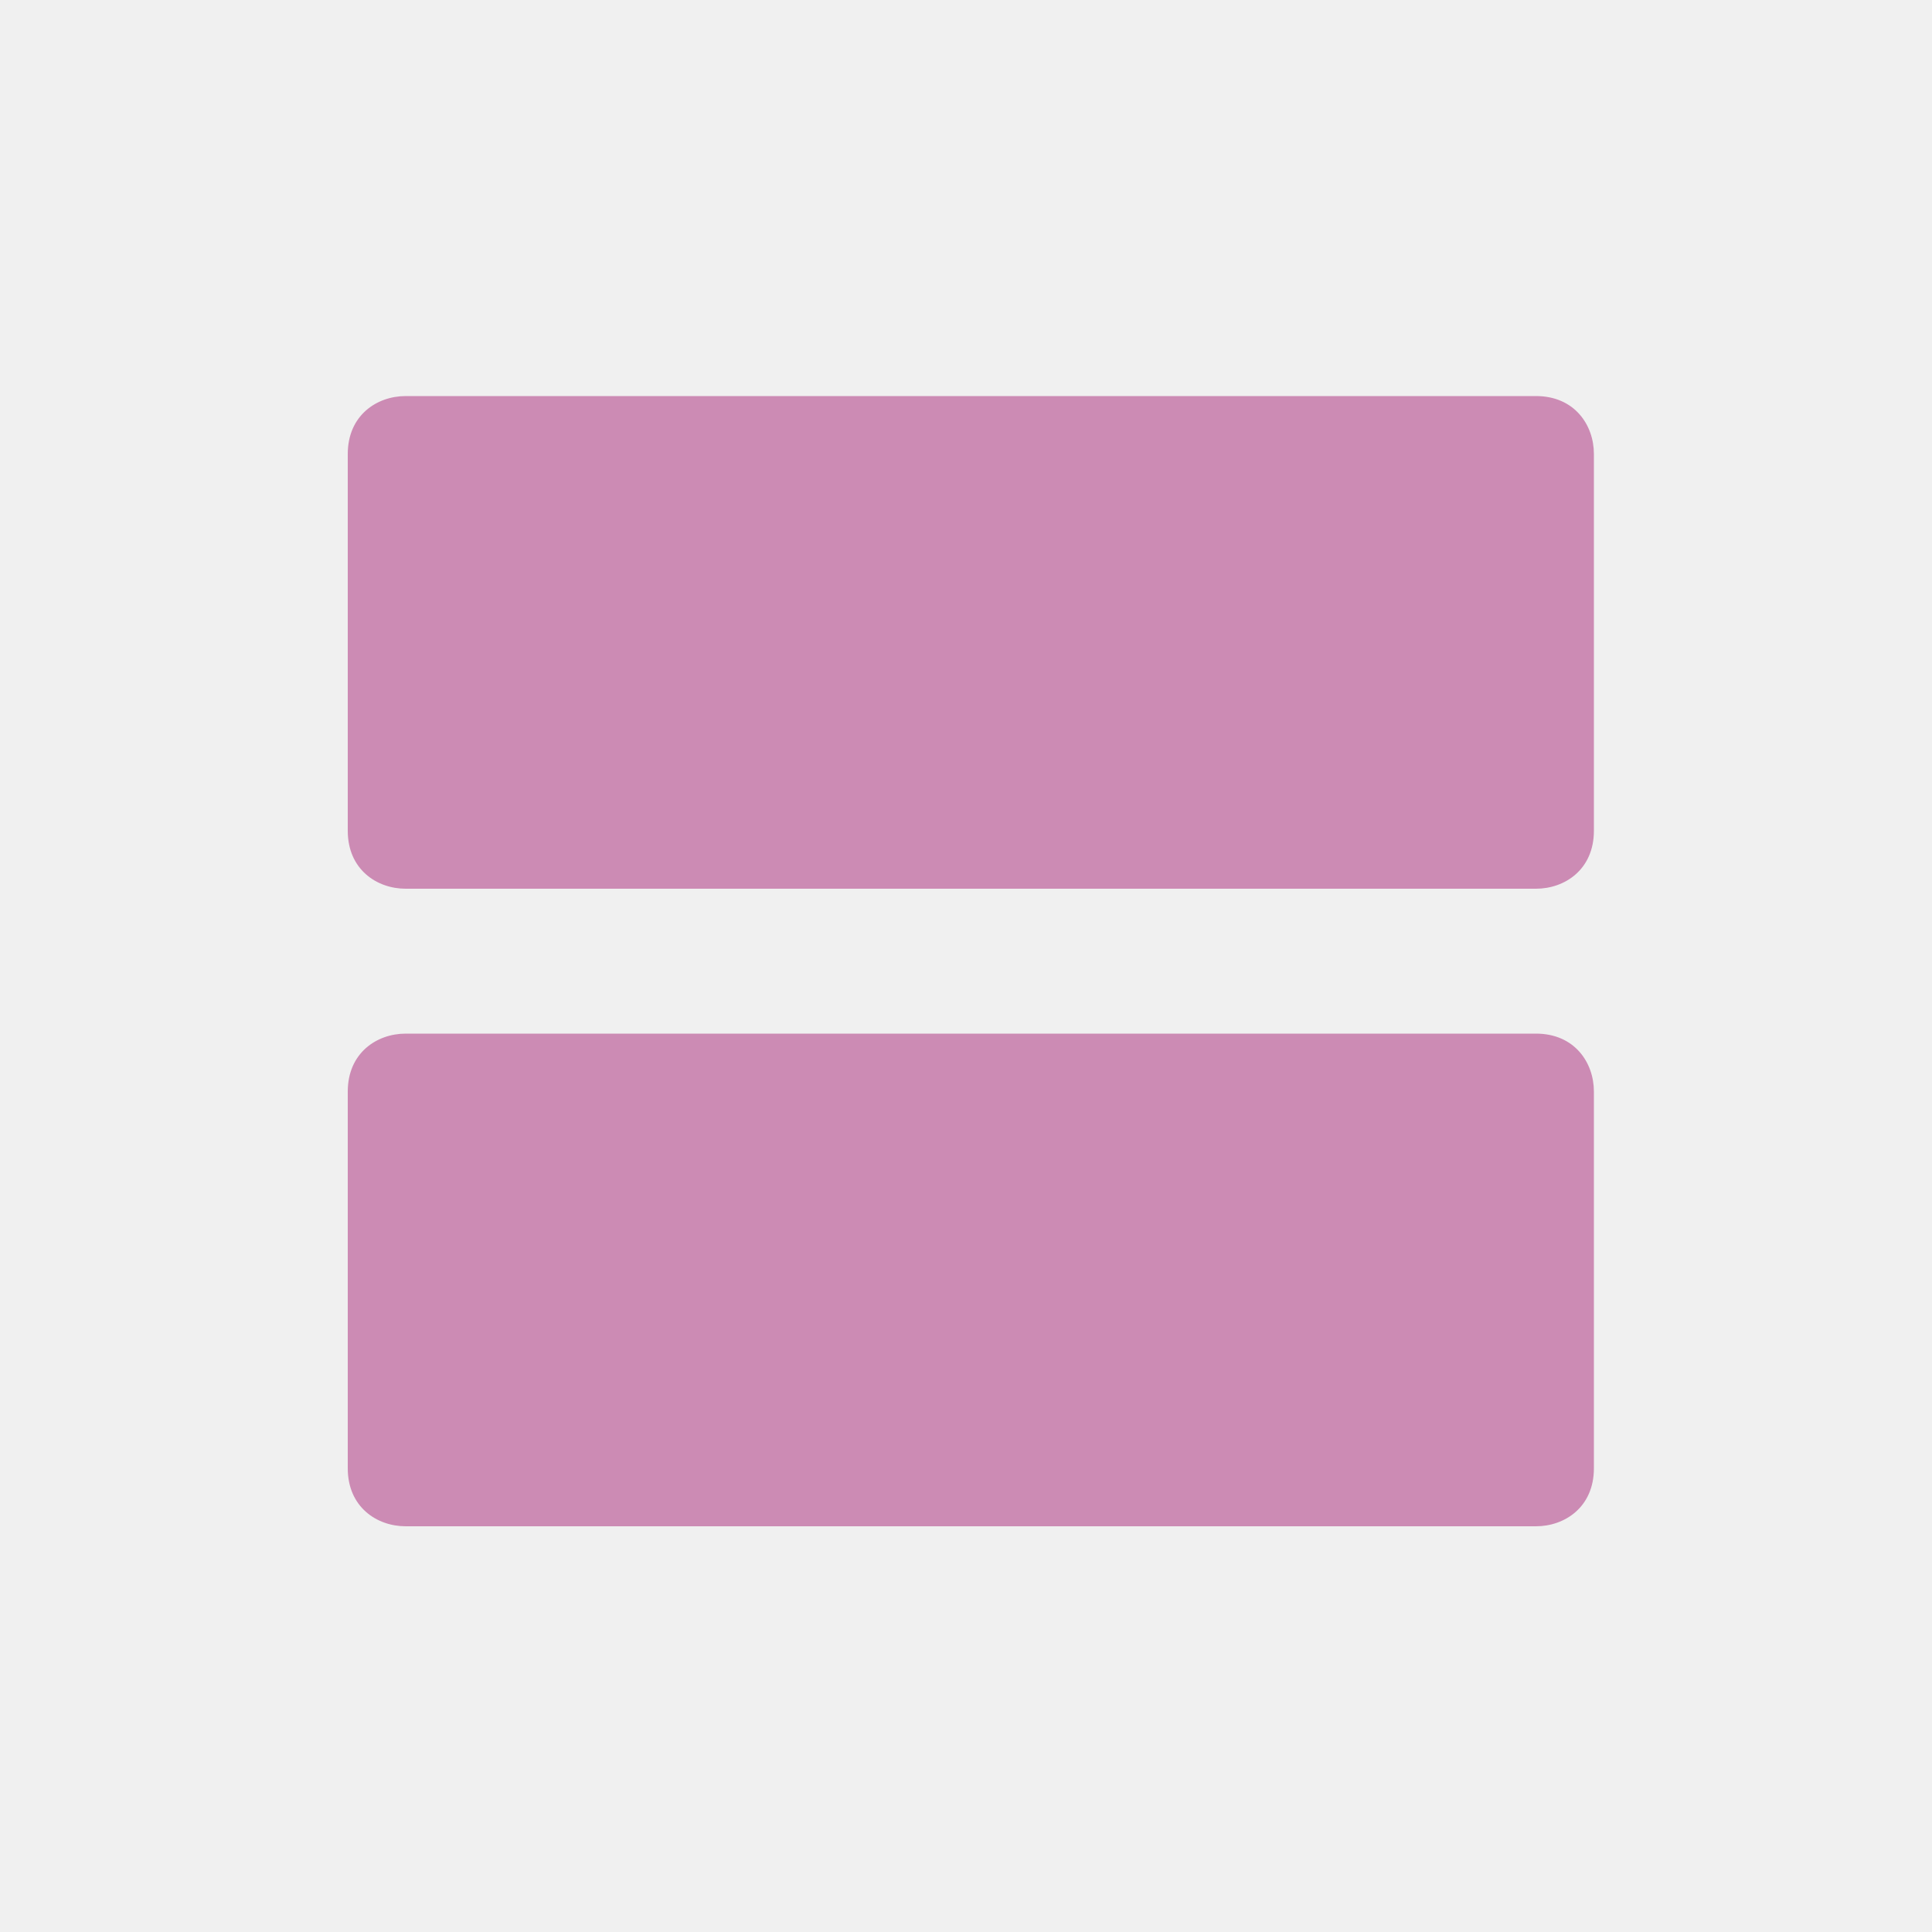
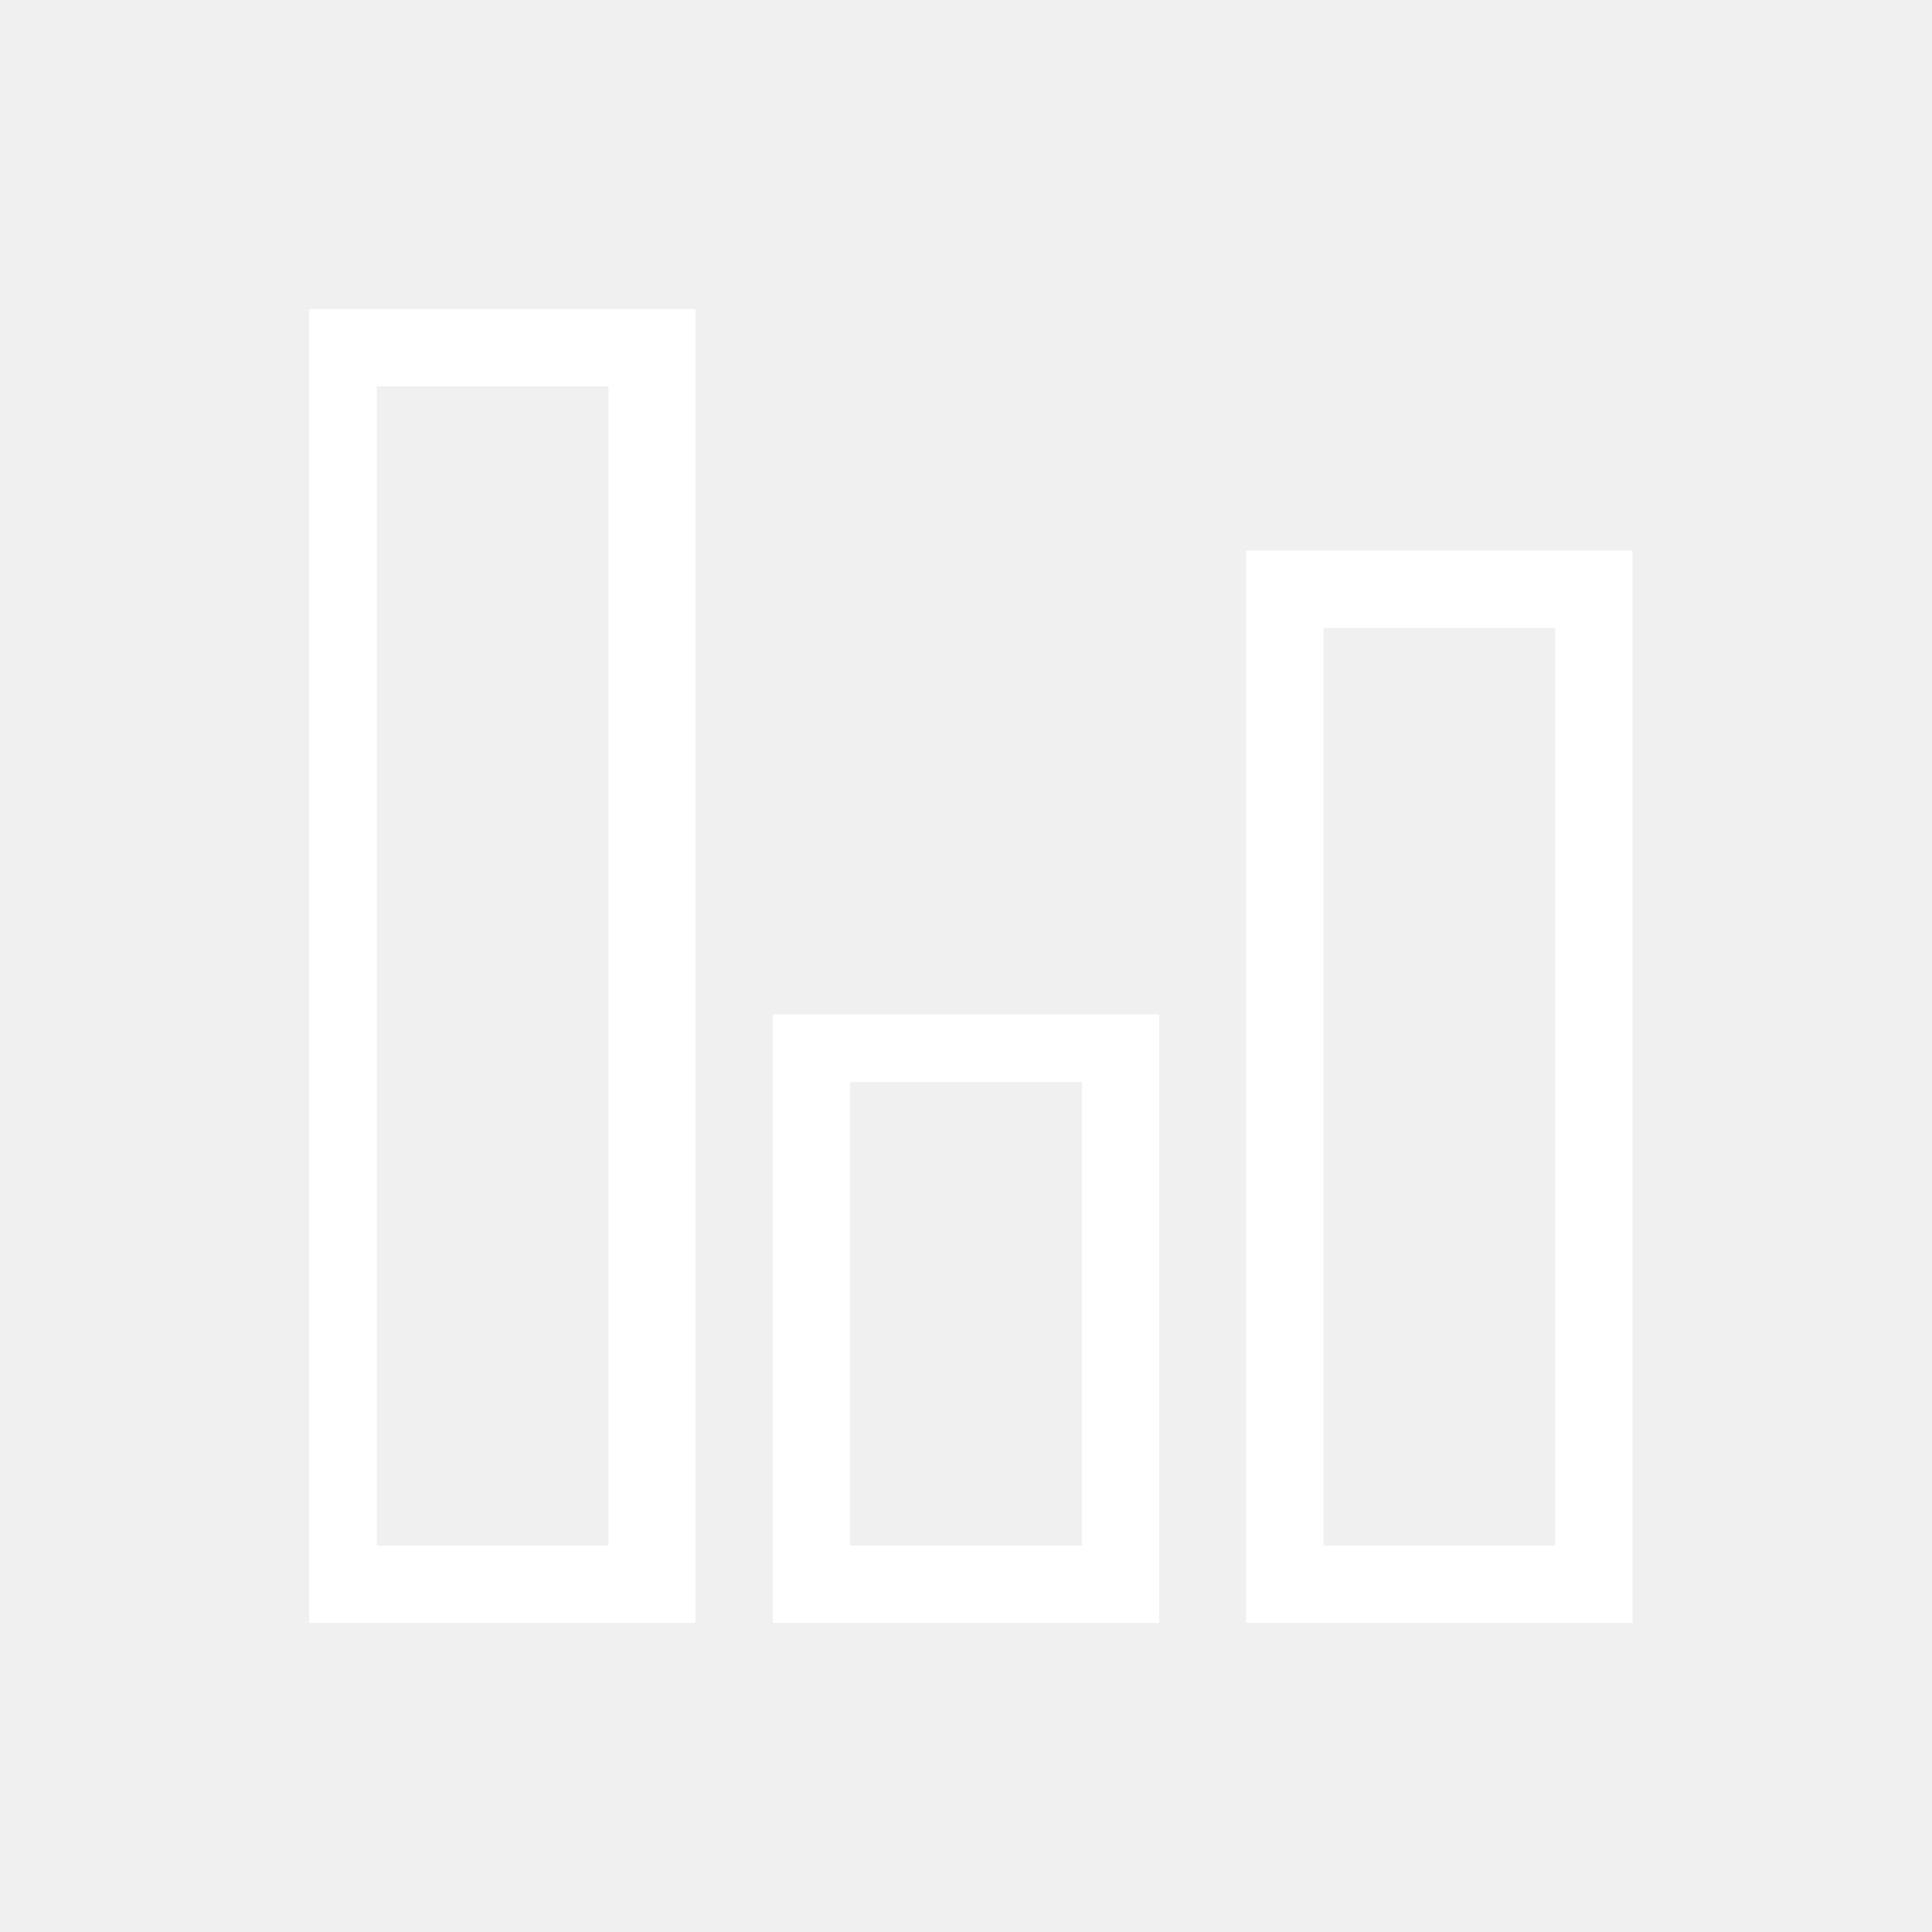
<svg xmlns="http://www.w3.org/2000/svg" version="1.1" id="Layer_1" x="0px" y="0px" viewBox="0 0 20 20" enable-background="new 0 0 20 20" xml:space="preserve">
  <g>
-     <g>
-       <path fill="#CC8BB4" d="M4.2,9.2h11.7c0.3,0,0.6-0.2,0.6-0.6V4.7c0-0.3-0.2-0.6-0.6-0.6H4.2c-0.3,0-0.6,0.2-0.6,0.6v3.9    C3.6,9,3.9,9.2,4.2,9.2z" />
-     </g>
-     <g>
-       <path fill="#CC8BB4" d="M4.2,15.8h11.7c0.3,0,0.6-0.2,0.6-0.6v-3.9c0-0.3-0.2-0.6-0.6-0.6H4.2c-0.3,0-0.6,0.2-0.6,0.6v3.9    C3.6,15.6,3.9,15.8,4.2,15.8z" />
-     </g>
+     <path fill="#FFFFFF" d="M3.2,16.8h4V3.2h-4V16.8z M3.9,4h2.4v12H3.9V4z" />
+     <path fill="#FFFFFF" d="M8,16.8h4v-6.3H8V16.8z M8.8,11.2h2.4V16H8.8V11.2z" />
+     <path fill="#FFFFFF" d="M12.9,5.7v11.1h4V5.7H12.9z M16.1,16h-2.4V6.5h2.4V16z" />
  </g>
</svg>
